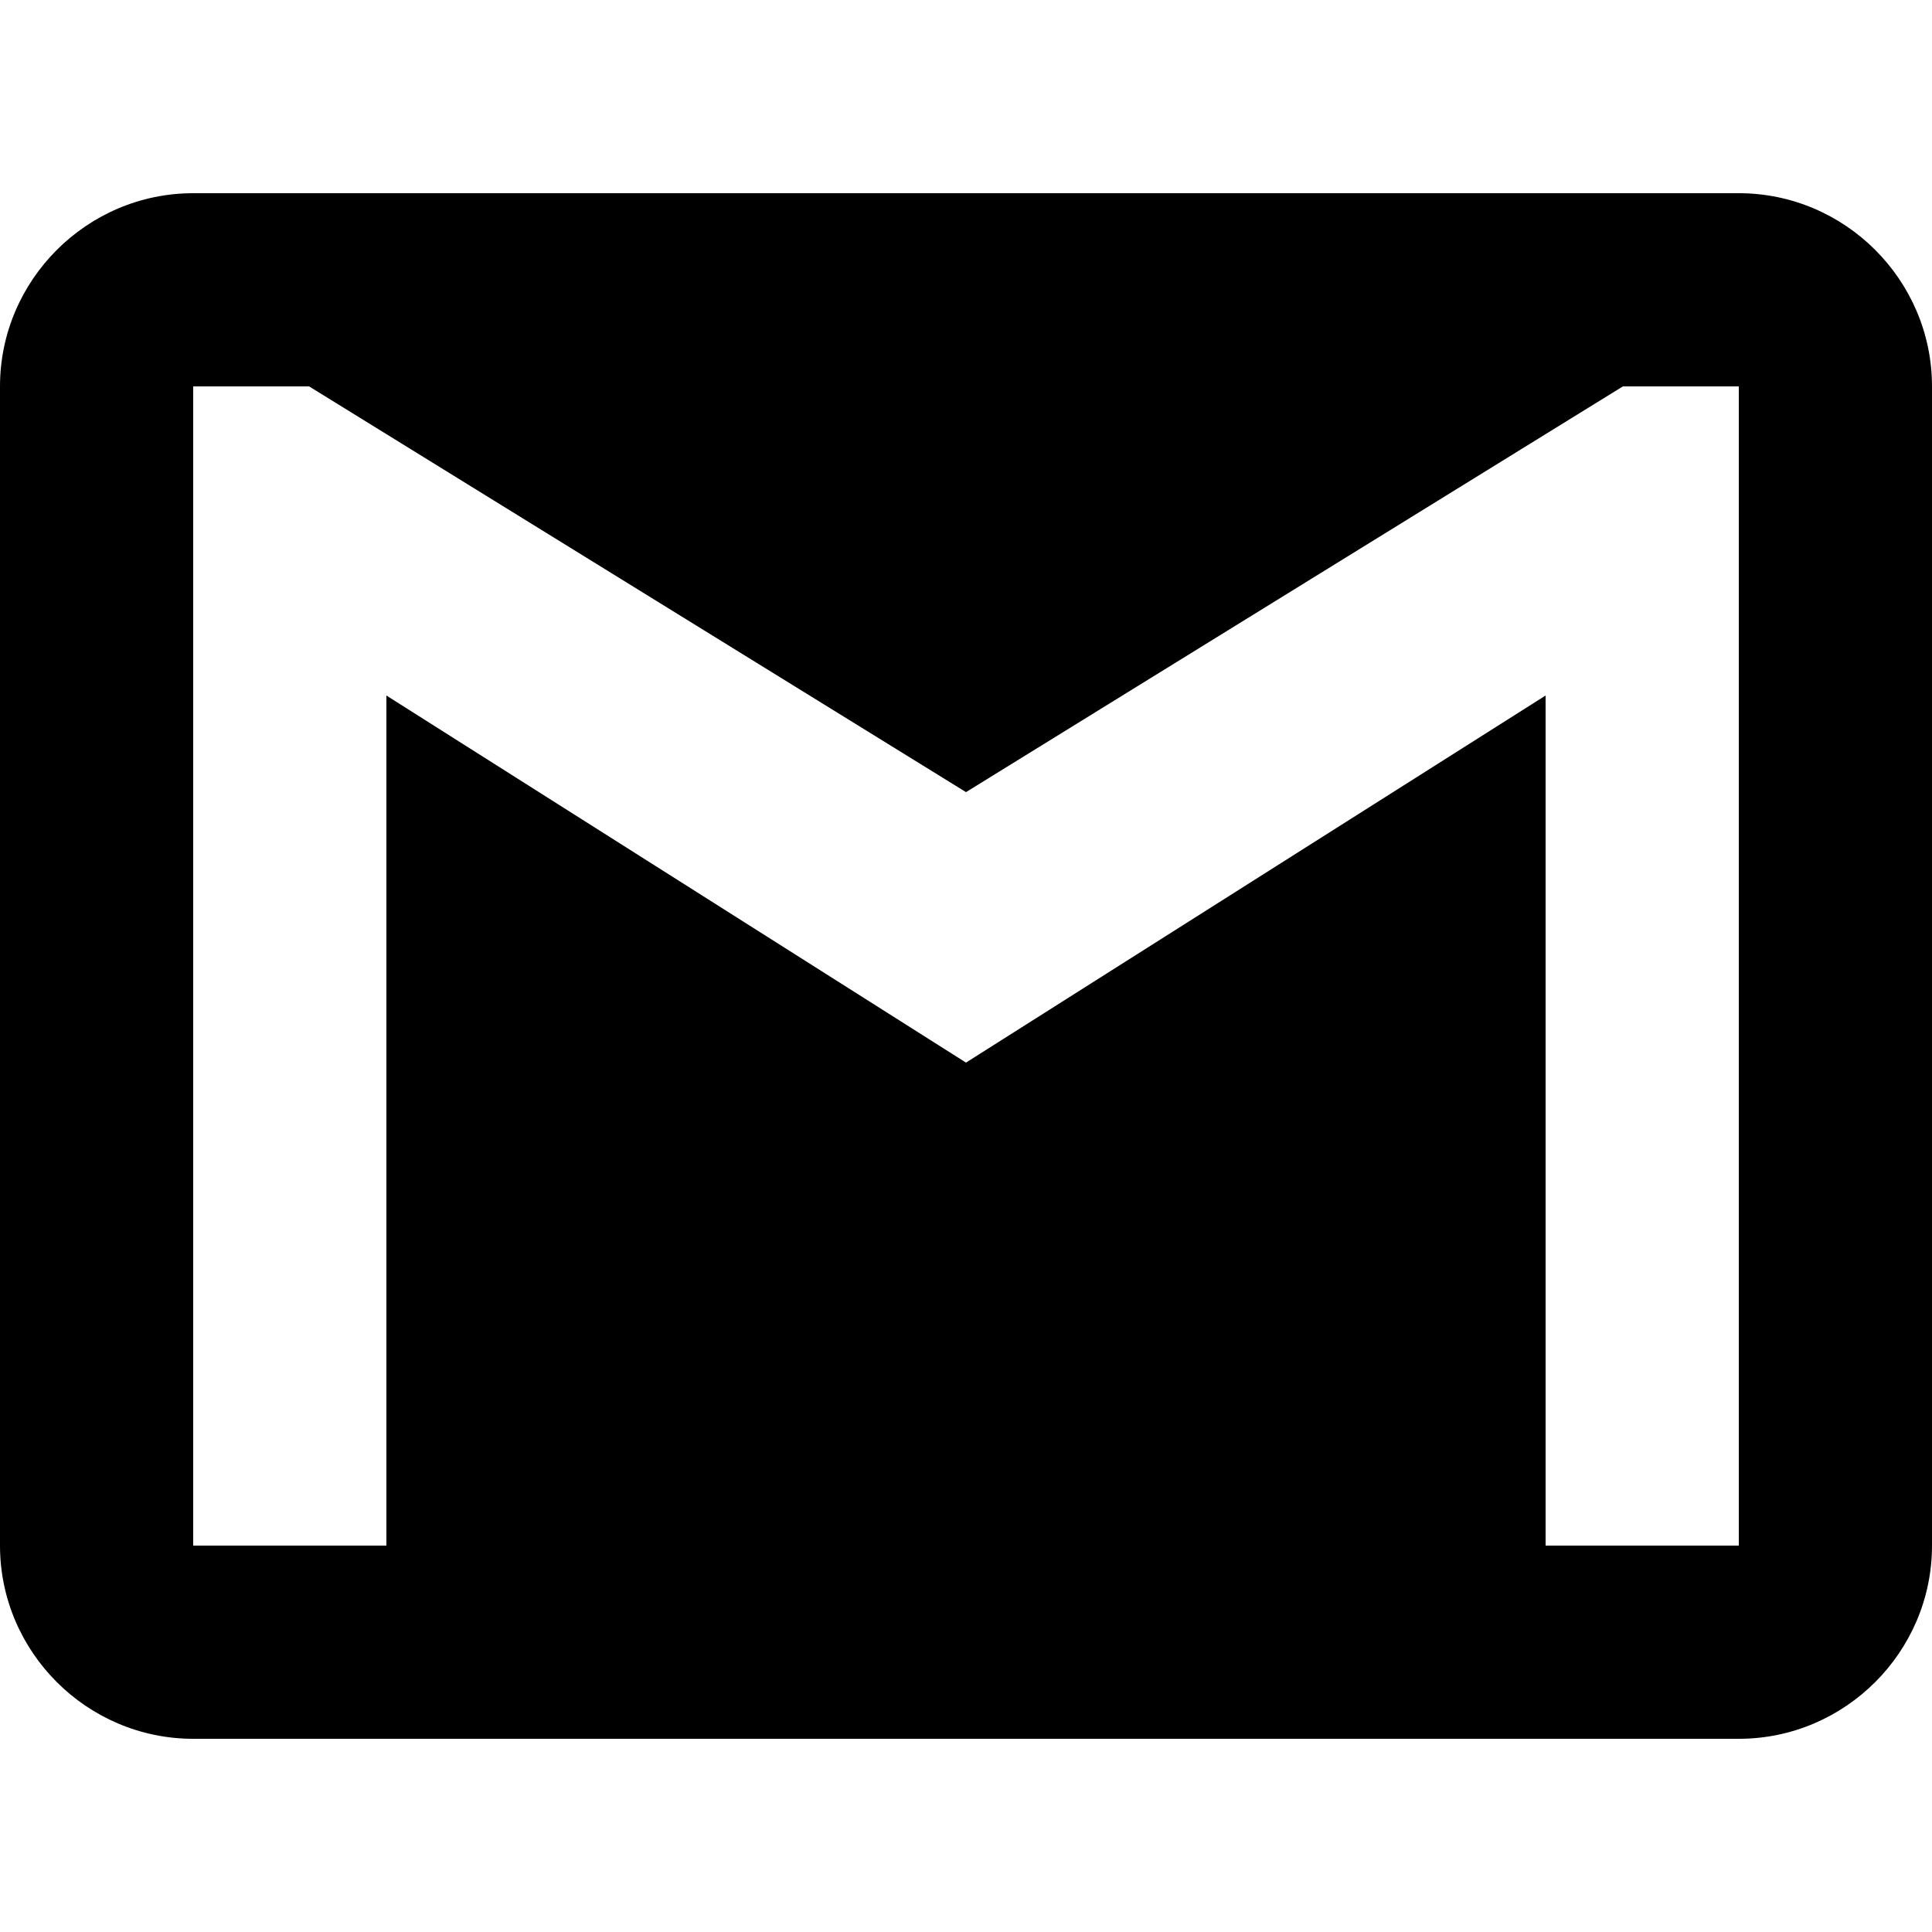
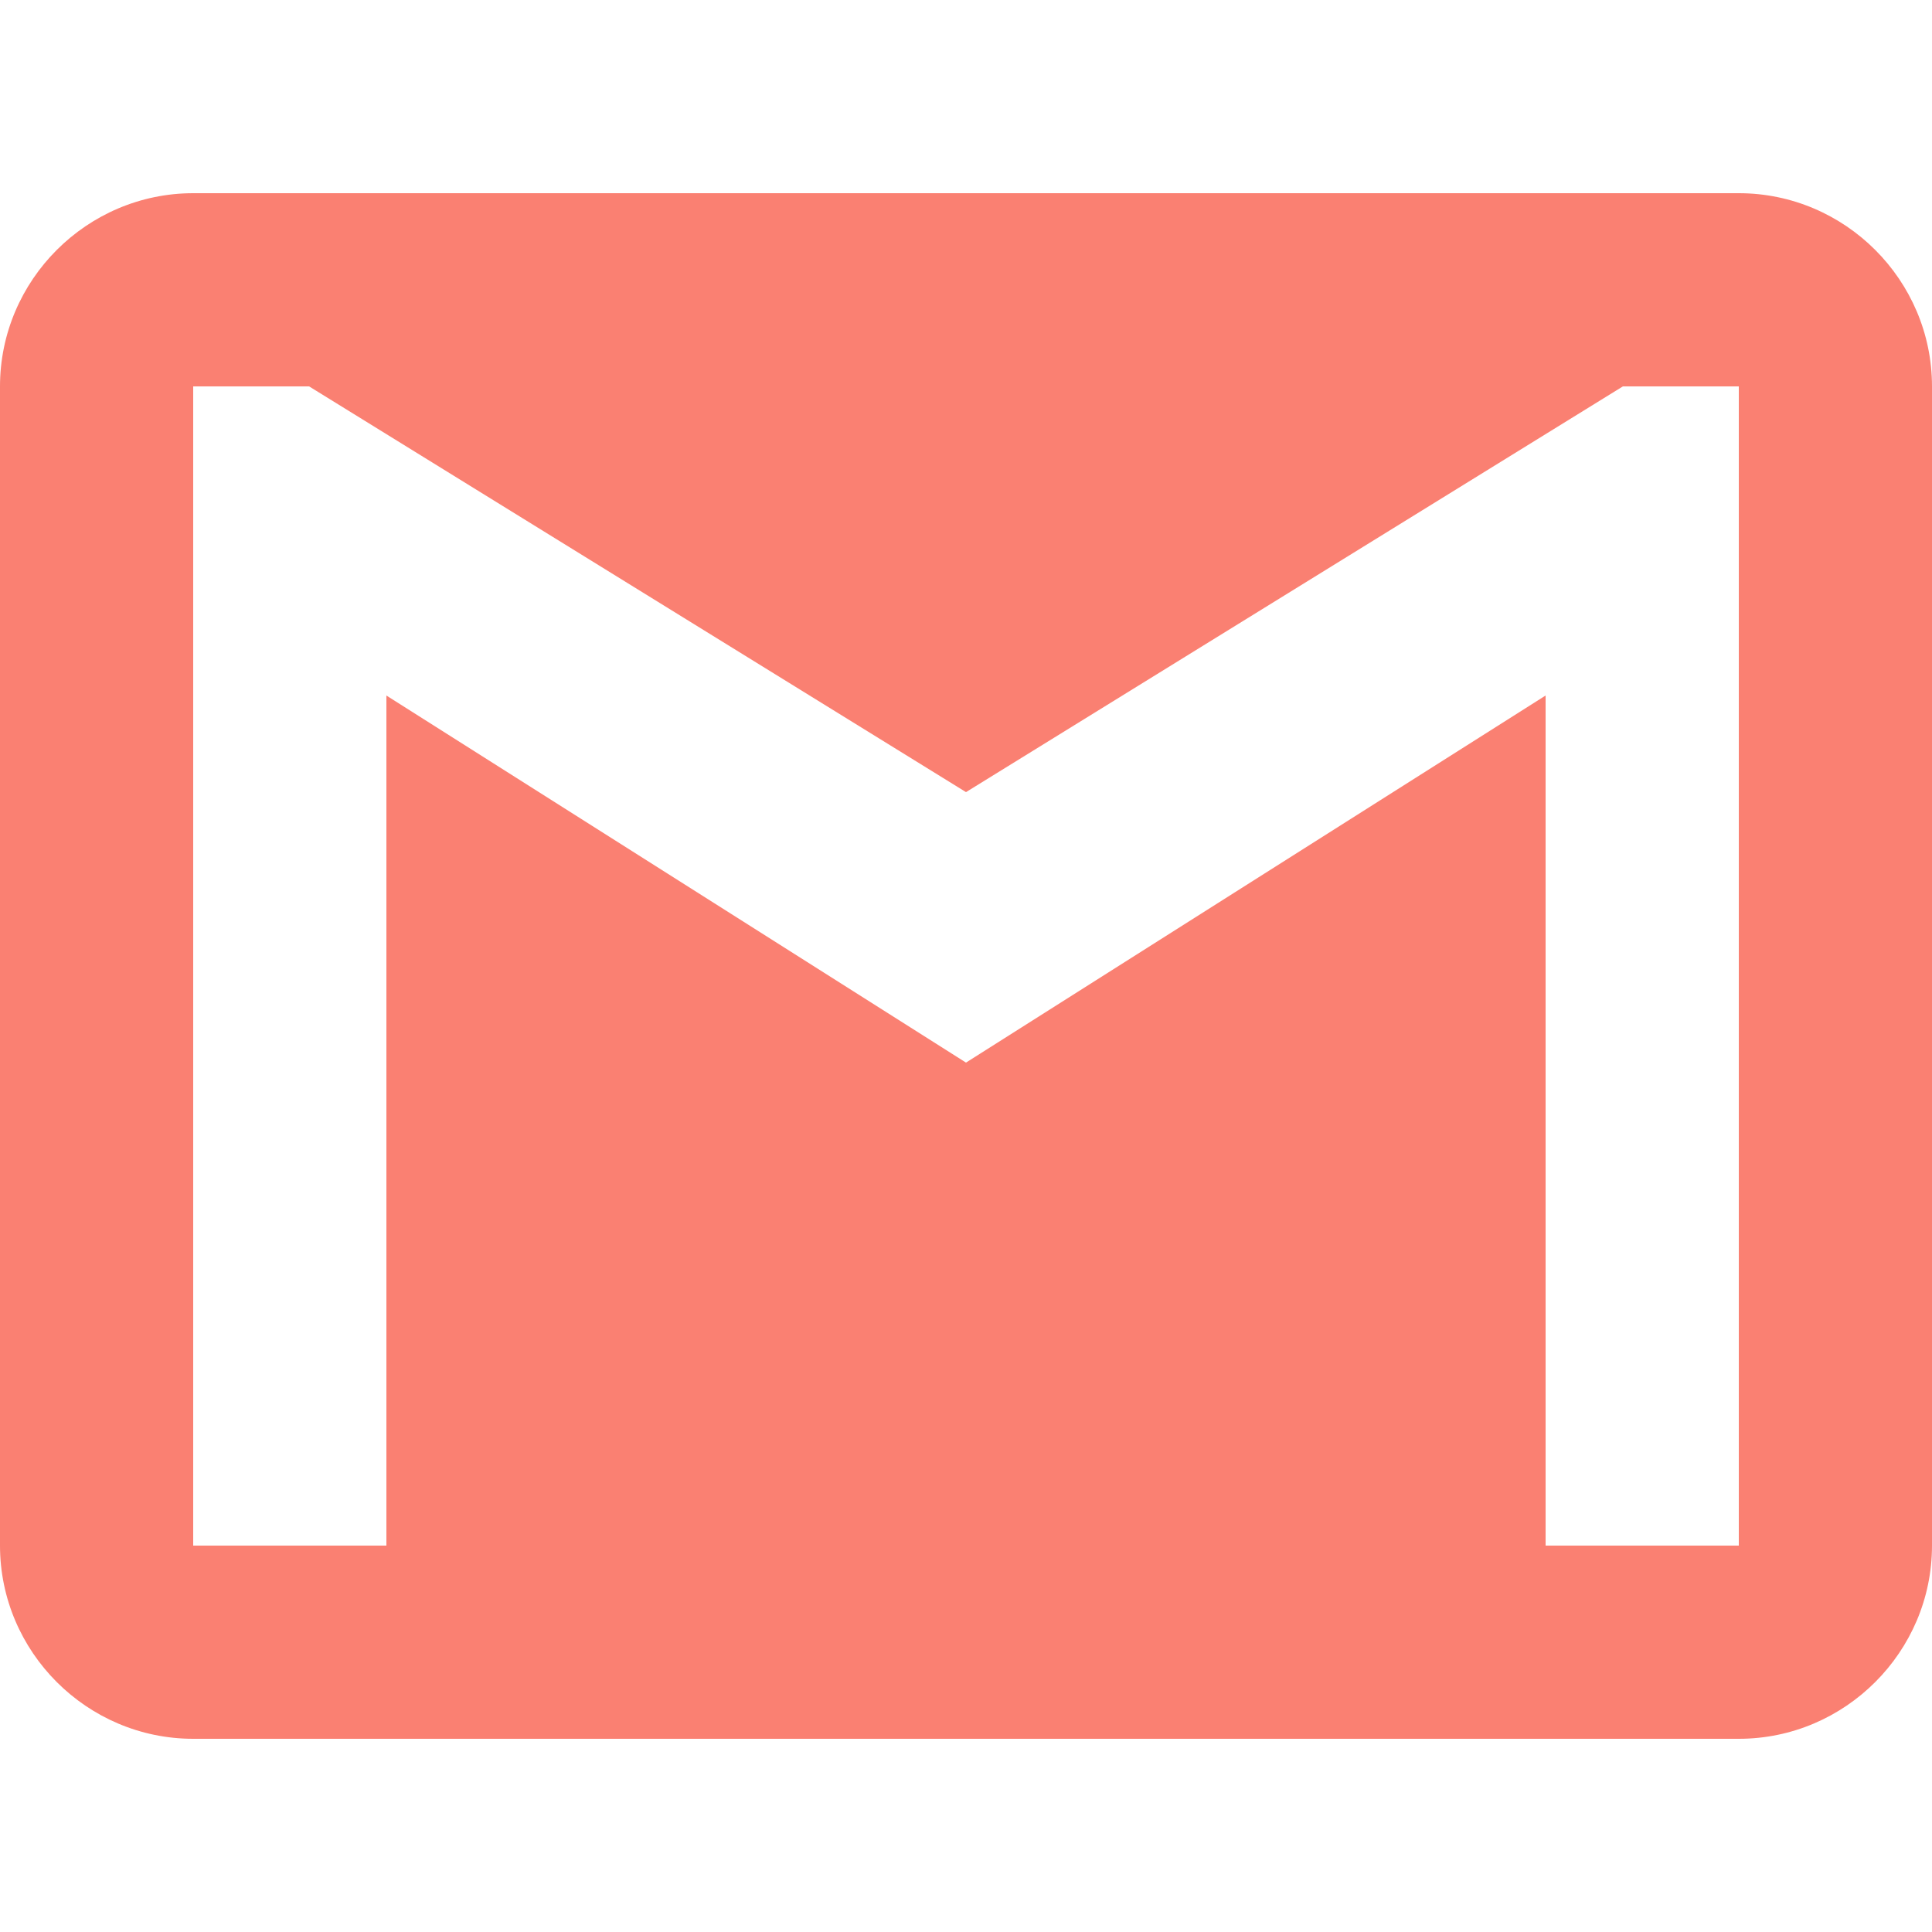
- <svg xmlns="http://www.w3.org/2000/svg" version="1.1" id="Capa_1" x="0px" y="0px" width="510px" height="510px" viewBox="0 0 510 510" style="enable-background:new 0 0 510 510;" xml:space="preserve">
+ <svg xmlns="http://www.w3.org/2000/svg" version="1.1" id="Capa_1" x="0px" y="0px" width="40px" height="40px" viewBox="0 0 510 510" style="enable-background:new 0 0 510 510;" xml:space="preserve">
  <g>
    <g id="gmail">
-       <path d="M459,51H51C22.95,51,0,73.95,0,102v306c0,28.05,22.95,51,51,51h408c28.05,0,51-22.95,51-51V102    C510,73.95,487.05,51,459,51z M459,408h-51V183.6l-153,96.9l-153-96.9V408H51V102h30.6L255,209.1L428.4,102H459V408z" />
+       <path fill="salmon" d="M459,51H51C22.95,51,0,73.95,0,102v306c0,28.05,22.95,51,51,51h408c28.05,0,51-22.95,51-51V102    C510,73.95,487.05,51,459,51z M459,408h-51V183.6l-153,96.9l-153-96.9V408H51V102h30.6L255,209.1L428.4,102H459V408z" />
    </g>
  </g>
  <g>
</g>
  <g>
</g>
  <g>
</g>
  <g>
</g>
  <g>
</g>
  <g>
</g>
  <g>
</g>
  <g>
</g>
  <g>
</g>
  <g>
</g>
  <g>
</g>
  <g>
</g>
  <g>
</g>
  <g>
</g>
  <g>
</g>
</svg>
